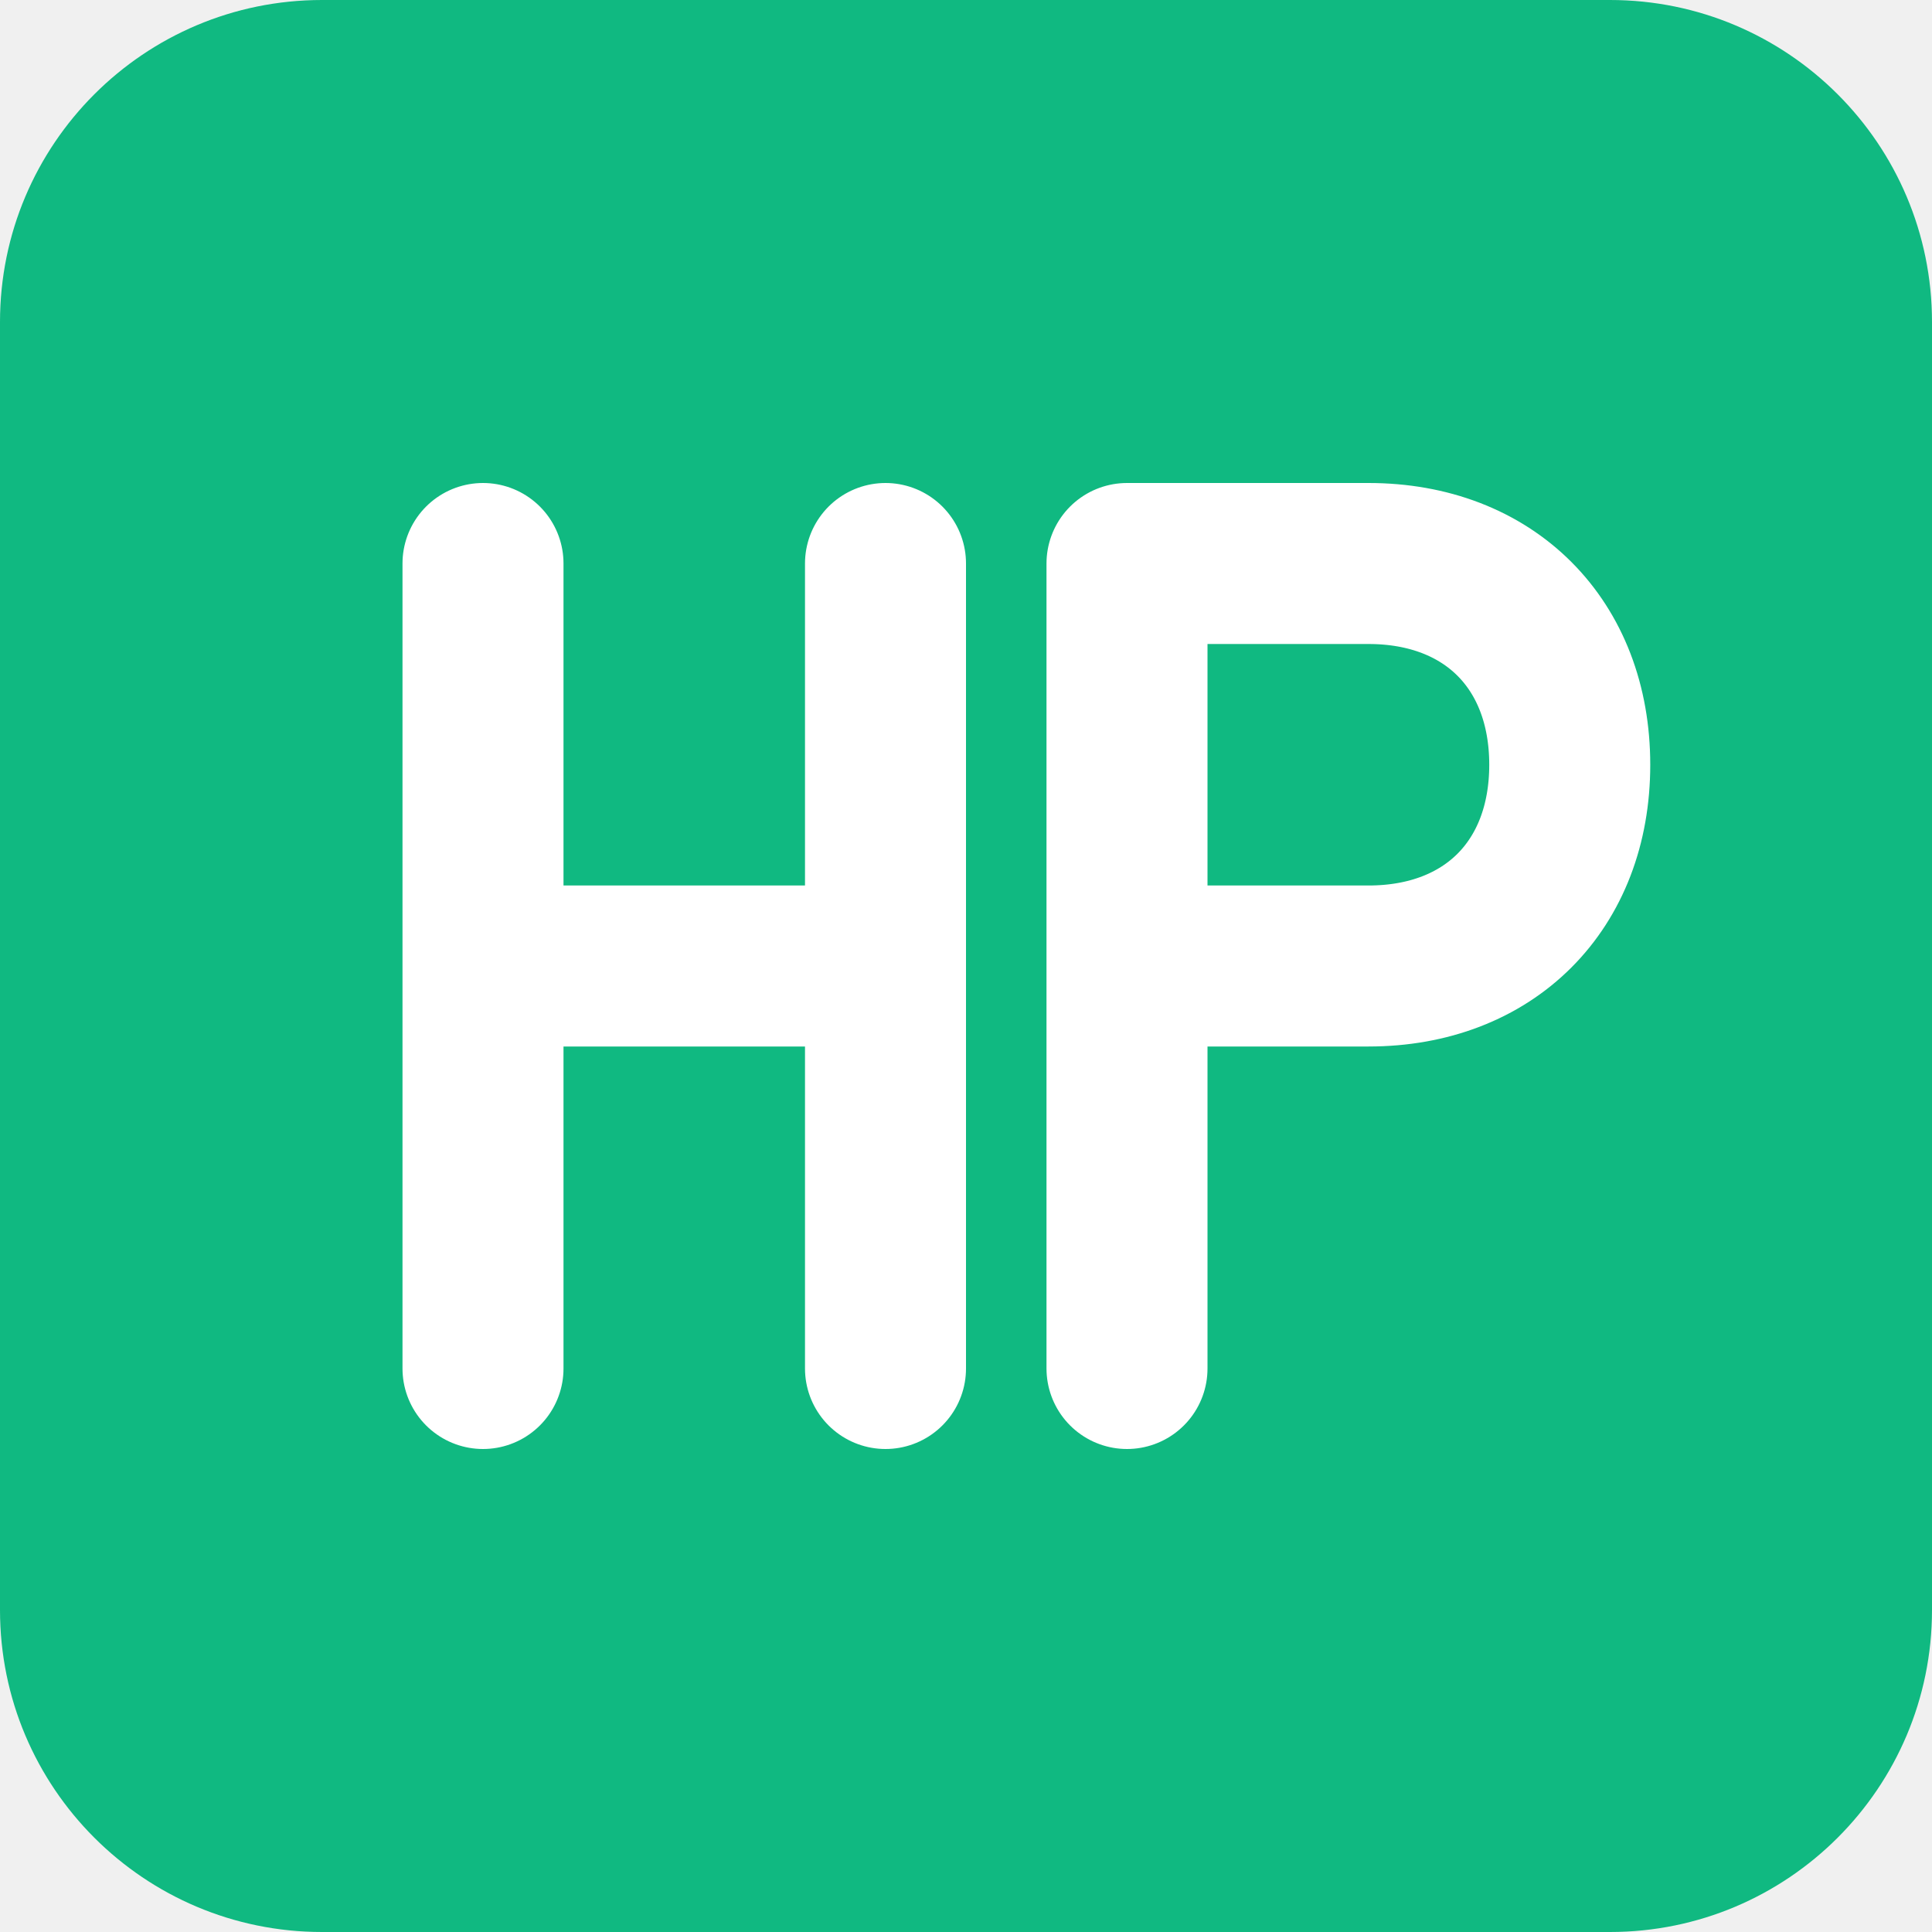
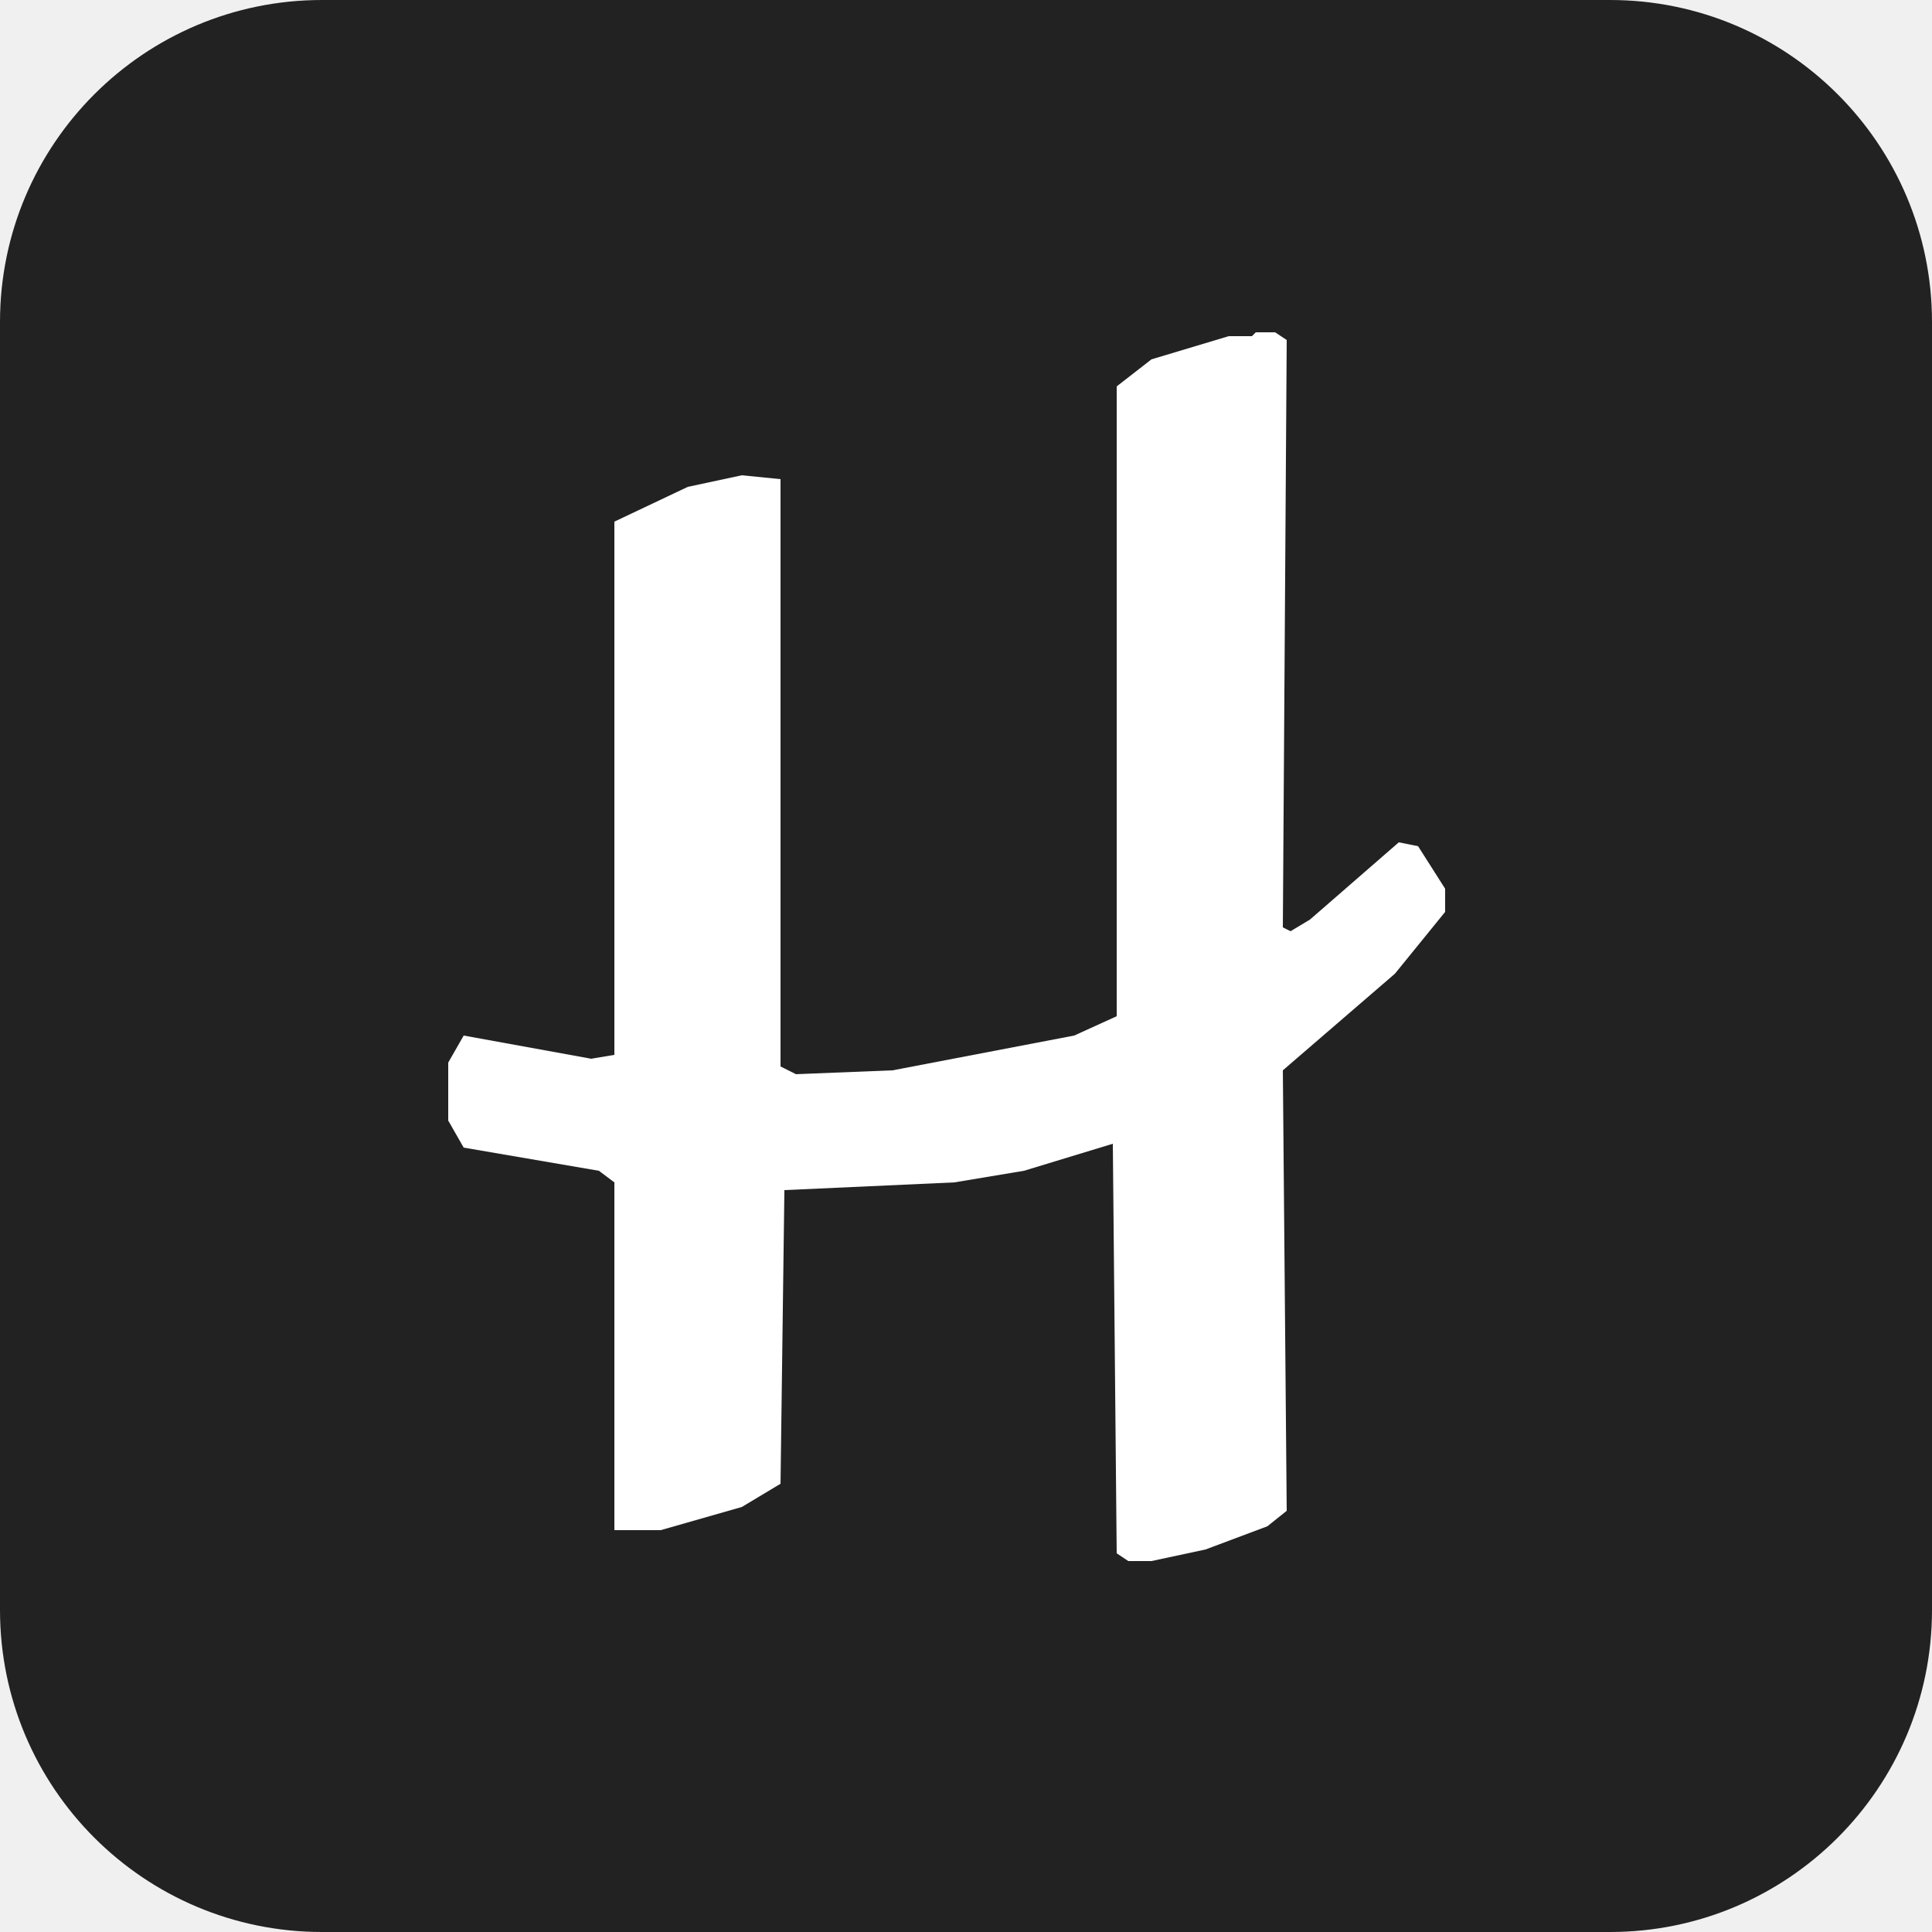
- <svg xmlns="http://www.w3.org/2000/svg" role="img" viewBox="0 0 24 24" fill="none">
-   <rect width="24" height="24" rx="4" fill="#10B981" />
-   <path d="M6 7V17M6 12H11M11 7V17M14 7V17M14 7H17C18.5 7 19.5 8 19.5 9.5C19.5 11 18.5 12 17 12H14" stroke="#FFFFFF" stroke-width="2" stroke-linecap="round" stroke-linejoin="round" />
+ <svg xmlns="http://www.w3.org/2000/svg" role="img" viewBox="0 0 24 24">
+   <rect width="24" height="24" rx="4" fill="#222222" />
+   <path fill="#FFFFFF" d="M15.6 4.128L15.84 4.128L15.984 4.224L15.936 11.52L16.032 11.568L16.272 11.424L17.376 10.464L17.616 10.512L17.952 11.04L17.952 11.328L17.328 12.096L15.936 13.296L15.984 18.768L15.744 18.96L14.976 19.248L14.304 19.392L14.016 19.392L13.872 19.296L13.824 14.208L12.72 14.544L11.856 14.688L9.744 14.784L9.696 18.432L9.216 18.72L8.208 19.008L7.632 19.008L7.632 16.8L7.632 14.688L7.44 14.544L5.76 14.256L5.568 13.92L5.568 13.2L5.76 12.864L7.344 13.152L7.632 13.104L7.632 6.48L8.544 6.048L9.216 5.904L9.696 5.952L9.696 13.248L9.888 13.344L11.088 13.296L13.344 12.864L13.872 12.624L13.872 4.8L14.304 4.464L15.264 4.176L15.552 4.176Z" />
</svg>
